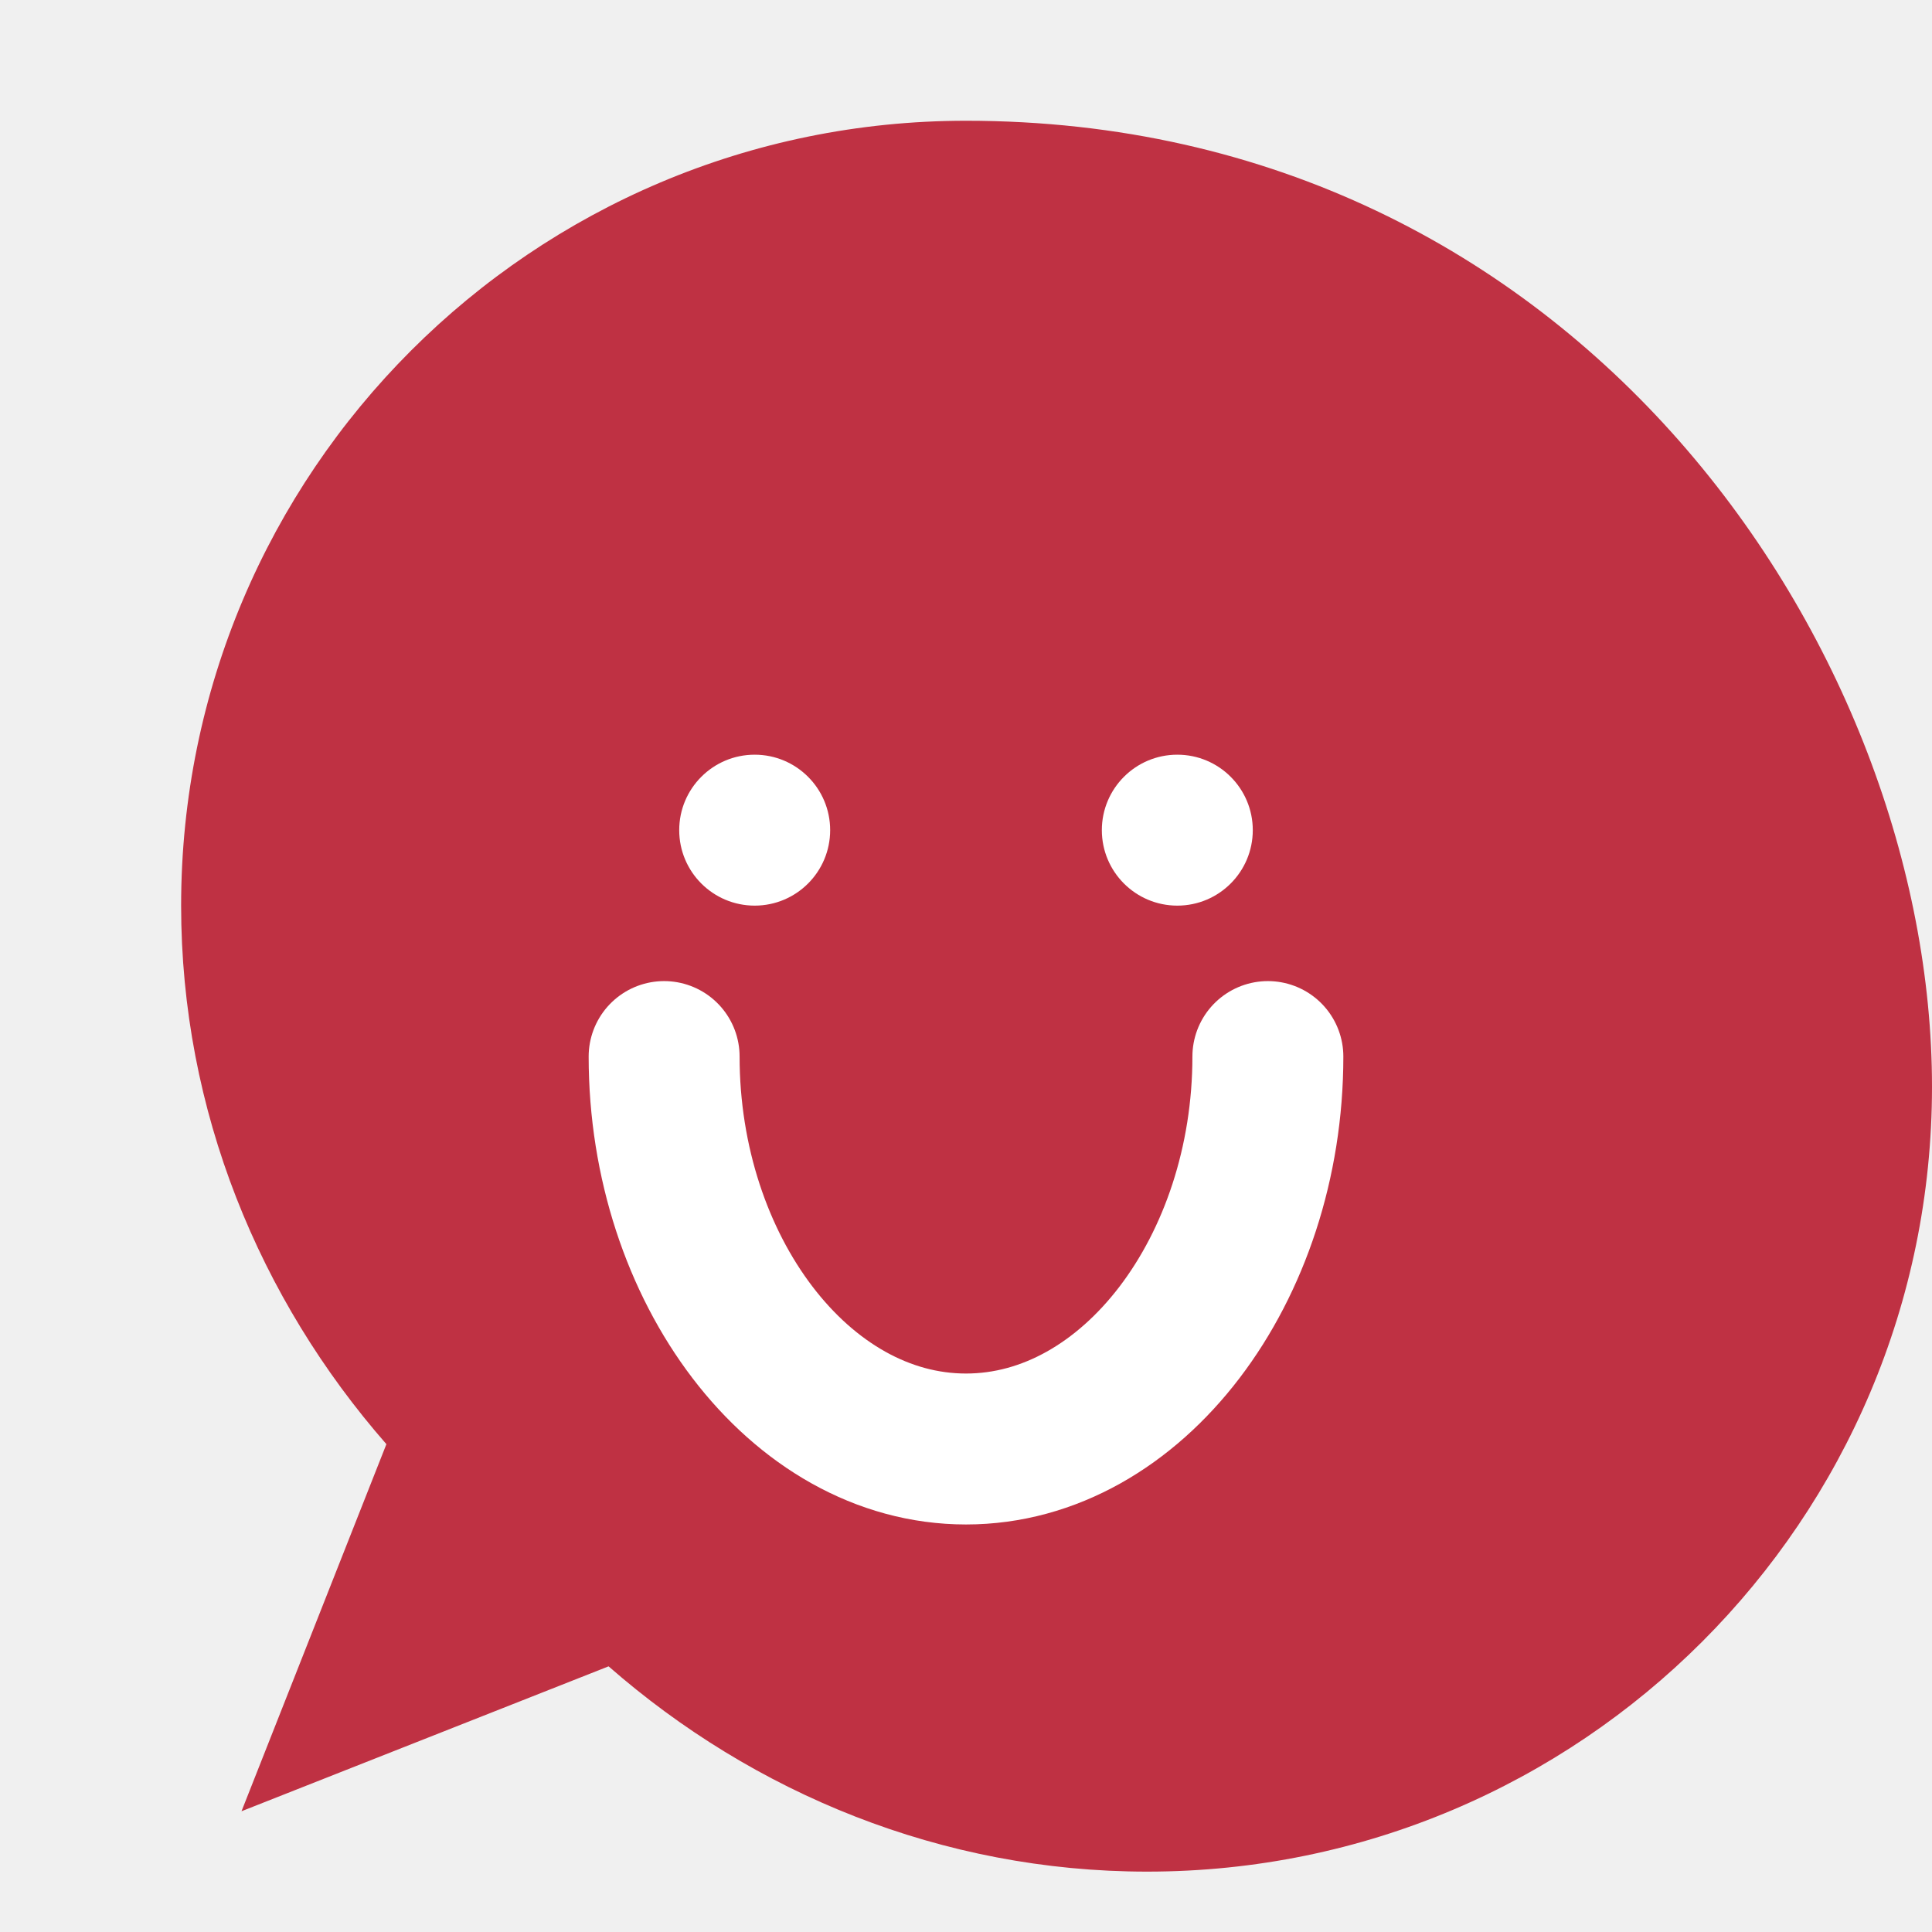
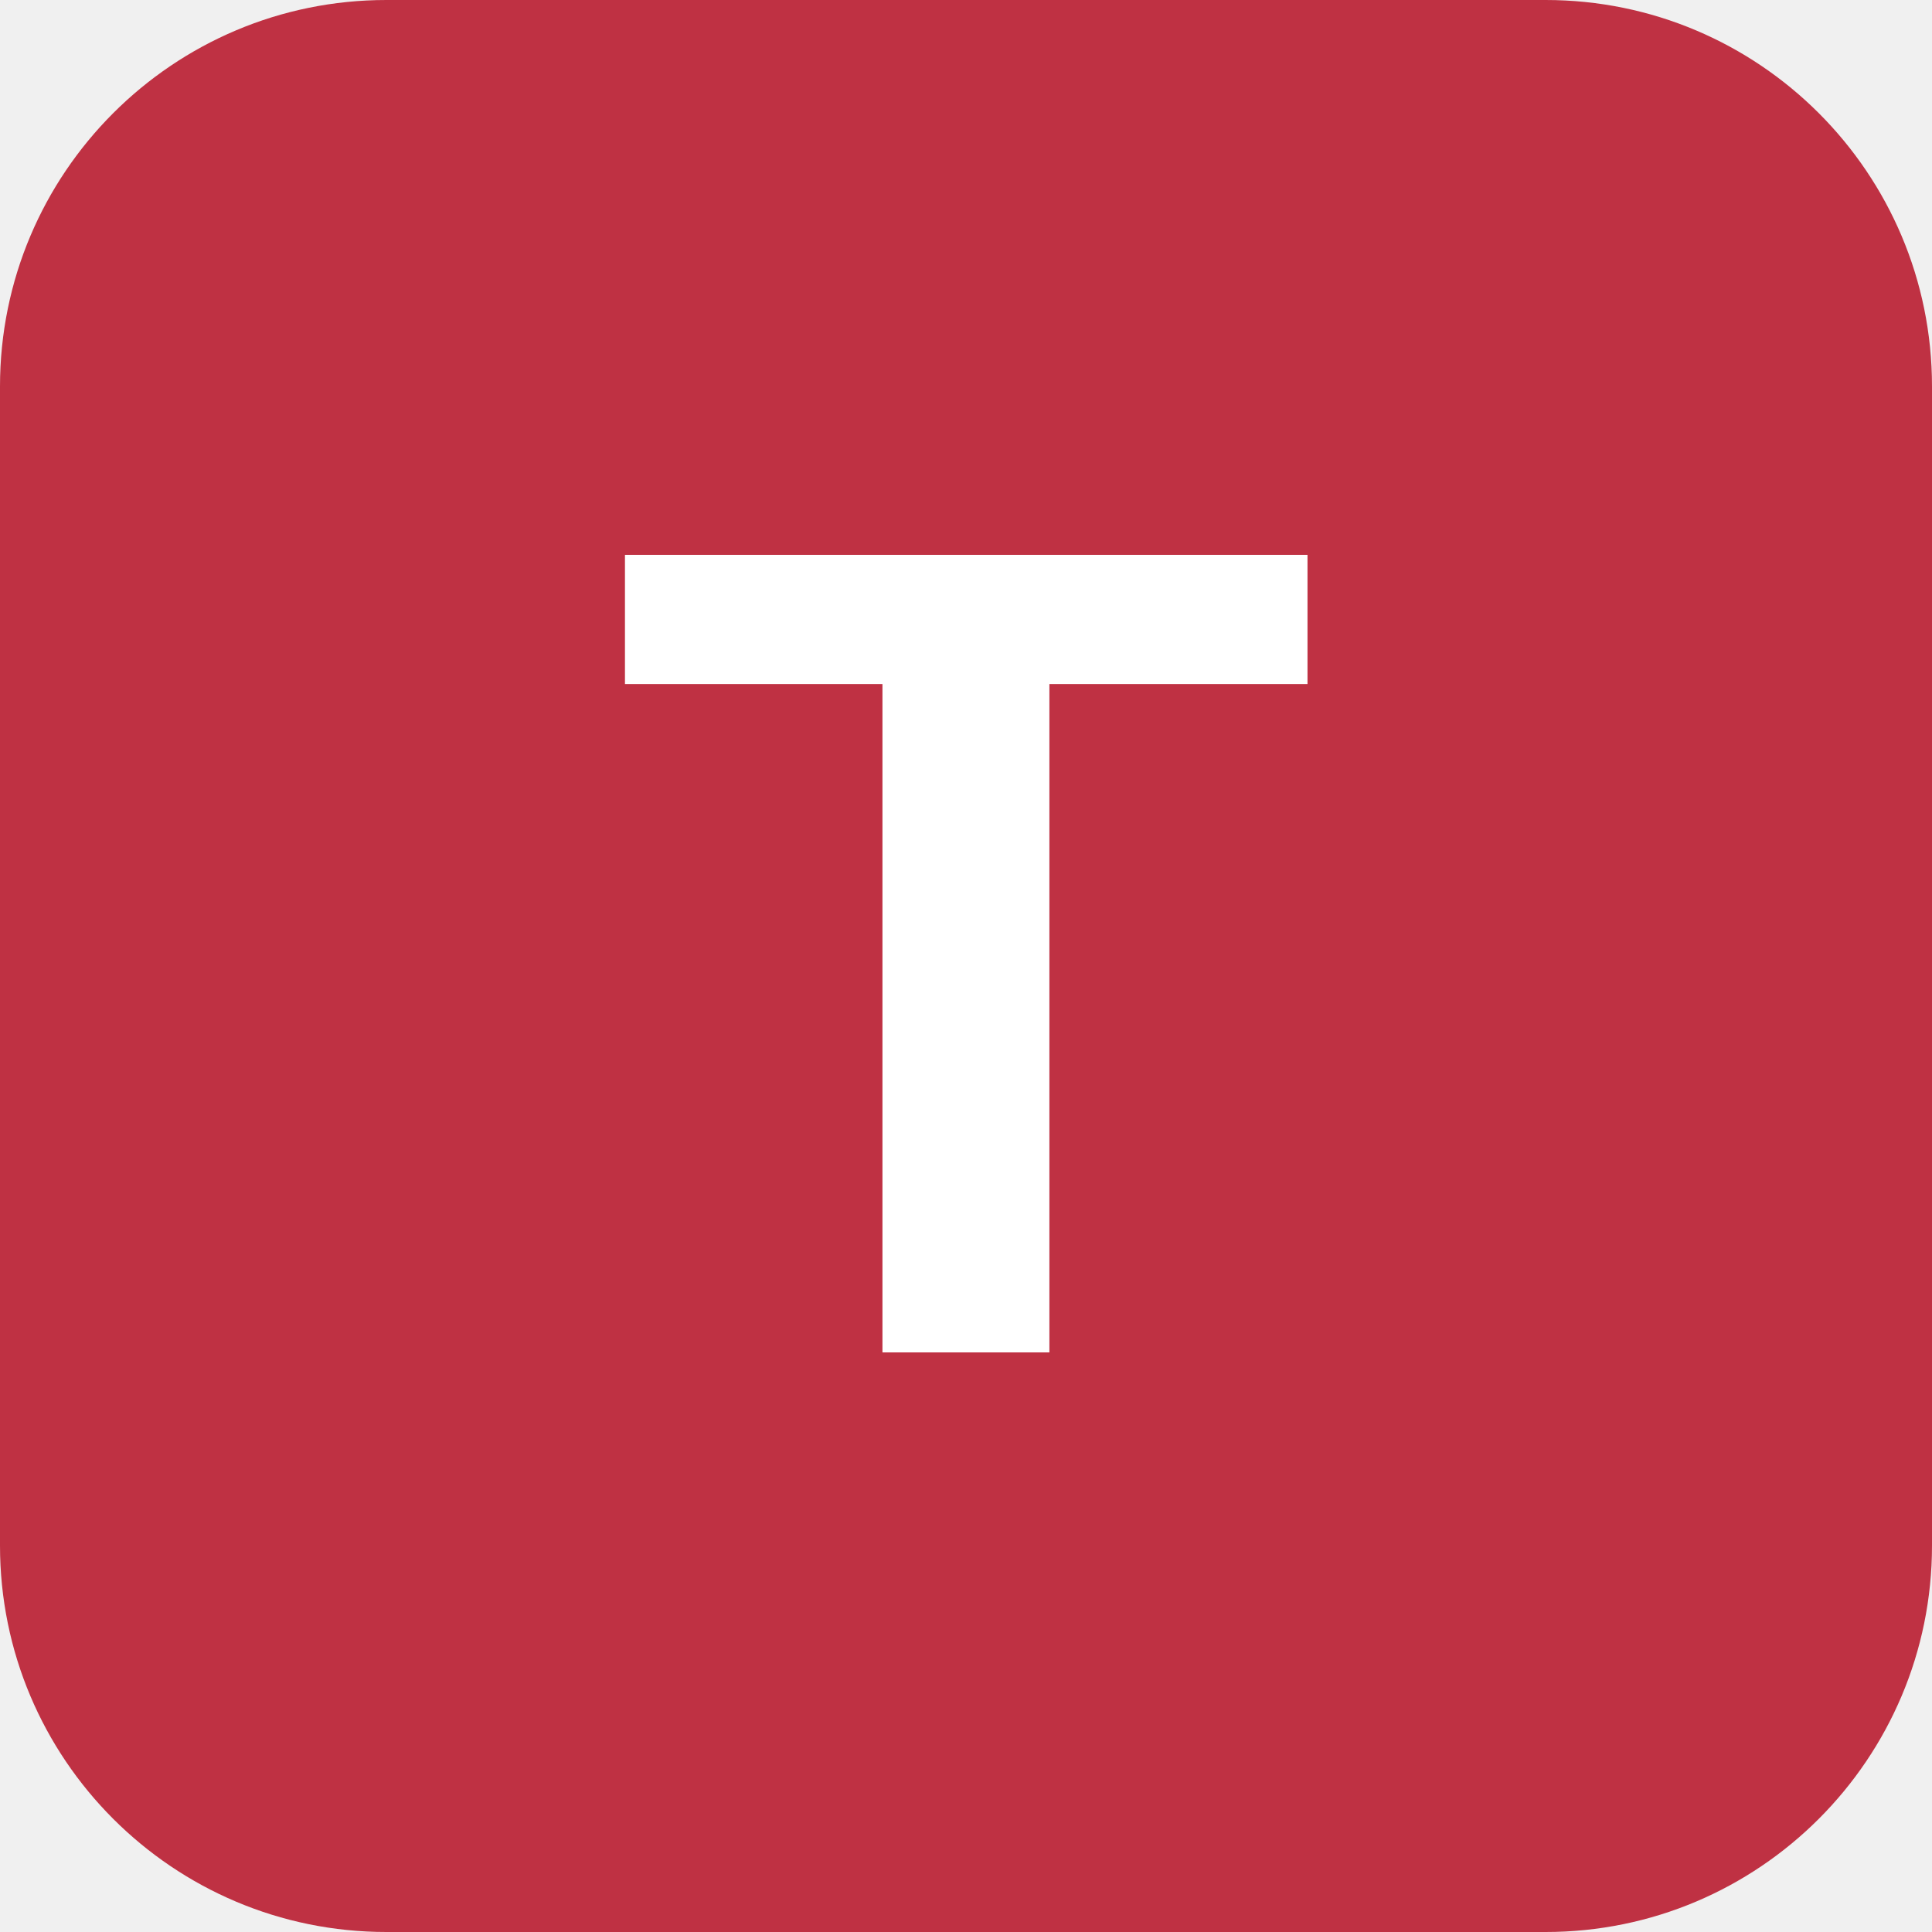
- <svg xmlns="http://www.w3.org/2000/svg" width="512" height="512" viewBox="0 0 512 512" fill="none">
-   <path d="M256 32C141.12 32 48 125.12 48 240C48 294.4 68.8 344.32 102.4 382.72L64 480L161.28 441.6C199.68 475.2 249.6 496 304 496C418.88 496 512 402.88 512 288C512 173.12 418.88 32 256 32Z" fill="#BF3143" />
-   <path d="M336 280C336 336.23 300.23 384 256 384C211.77 384 176 336.23 176 280" stroke="white" stroke-width="40" stroke-linecap="round" fill="none" />
-   <circle cx="200" cy="220" r="20" fill="white" />
-   <circle cx="312" cy="220" r="20" fill="white" />
+ <svg xmlns="http://www.w3.org/2000/svg" viewBox="0 0 100 100">
+   <rect width="100" height="100" fill="#BF3143" rx="20" />
+   <text x="50" y="70" font-family="Arial, sans-serif" font-size="60" font-weight="bold" fill="white" text-anchor="middle">T</text>
</svg>
